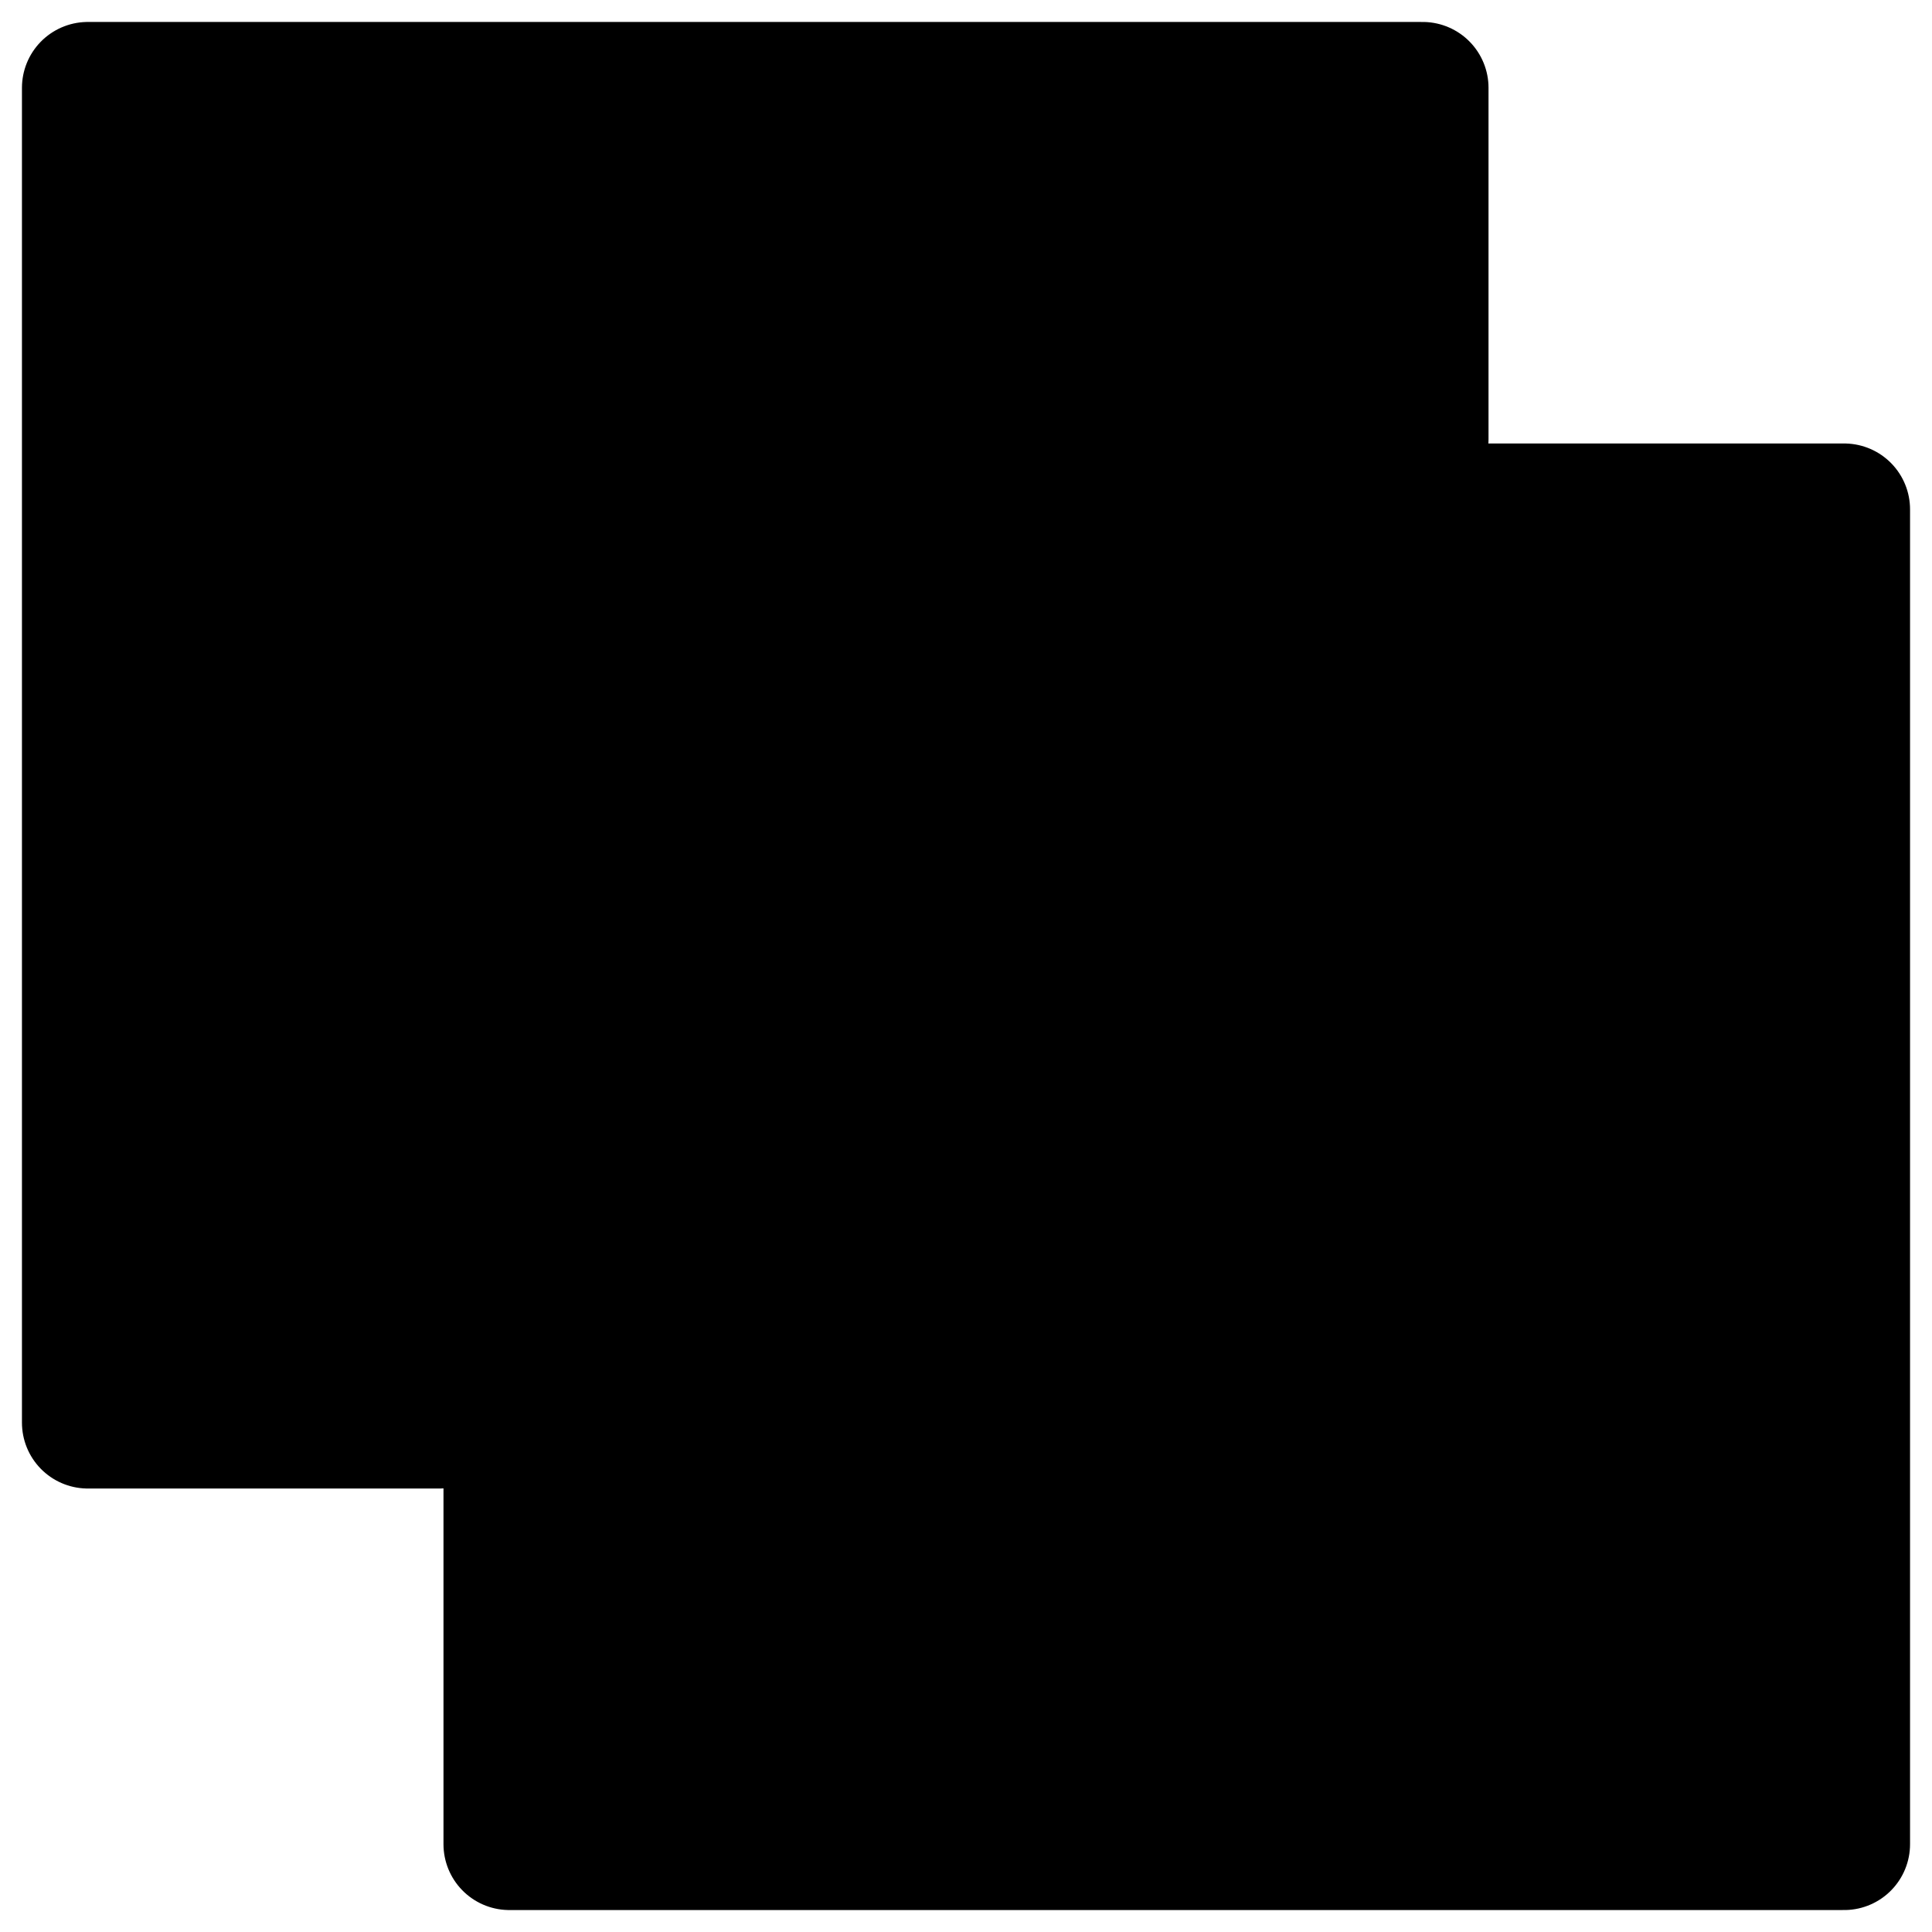
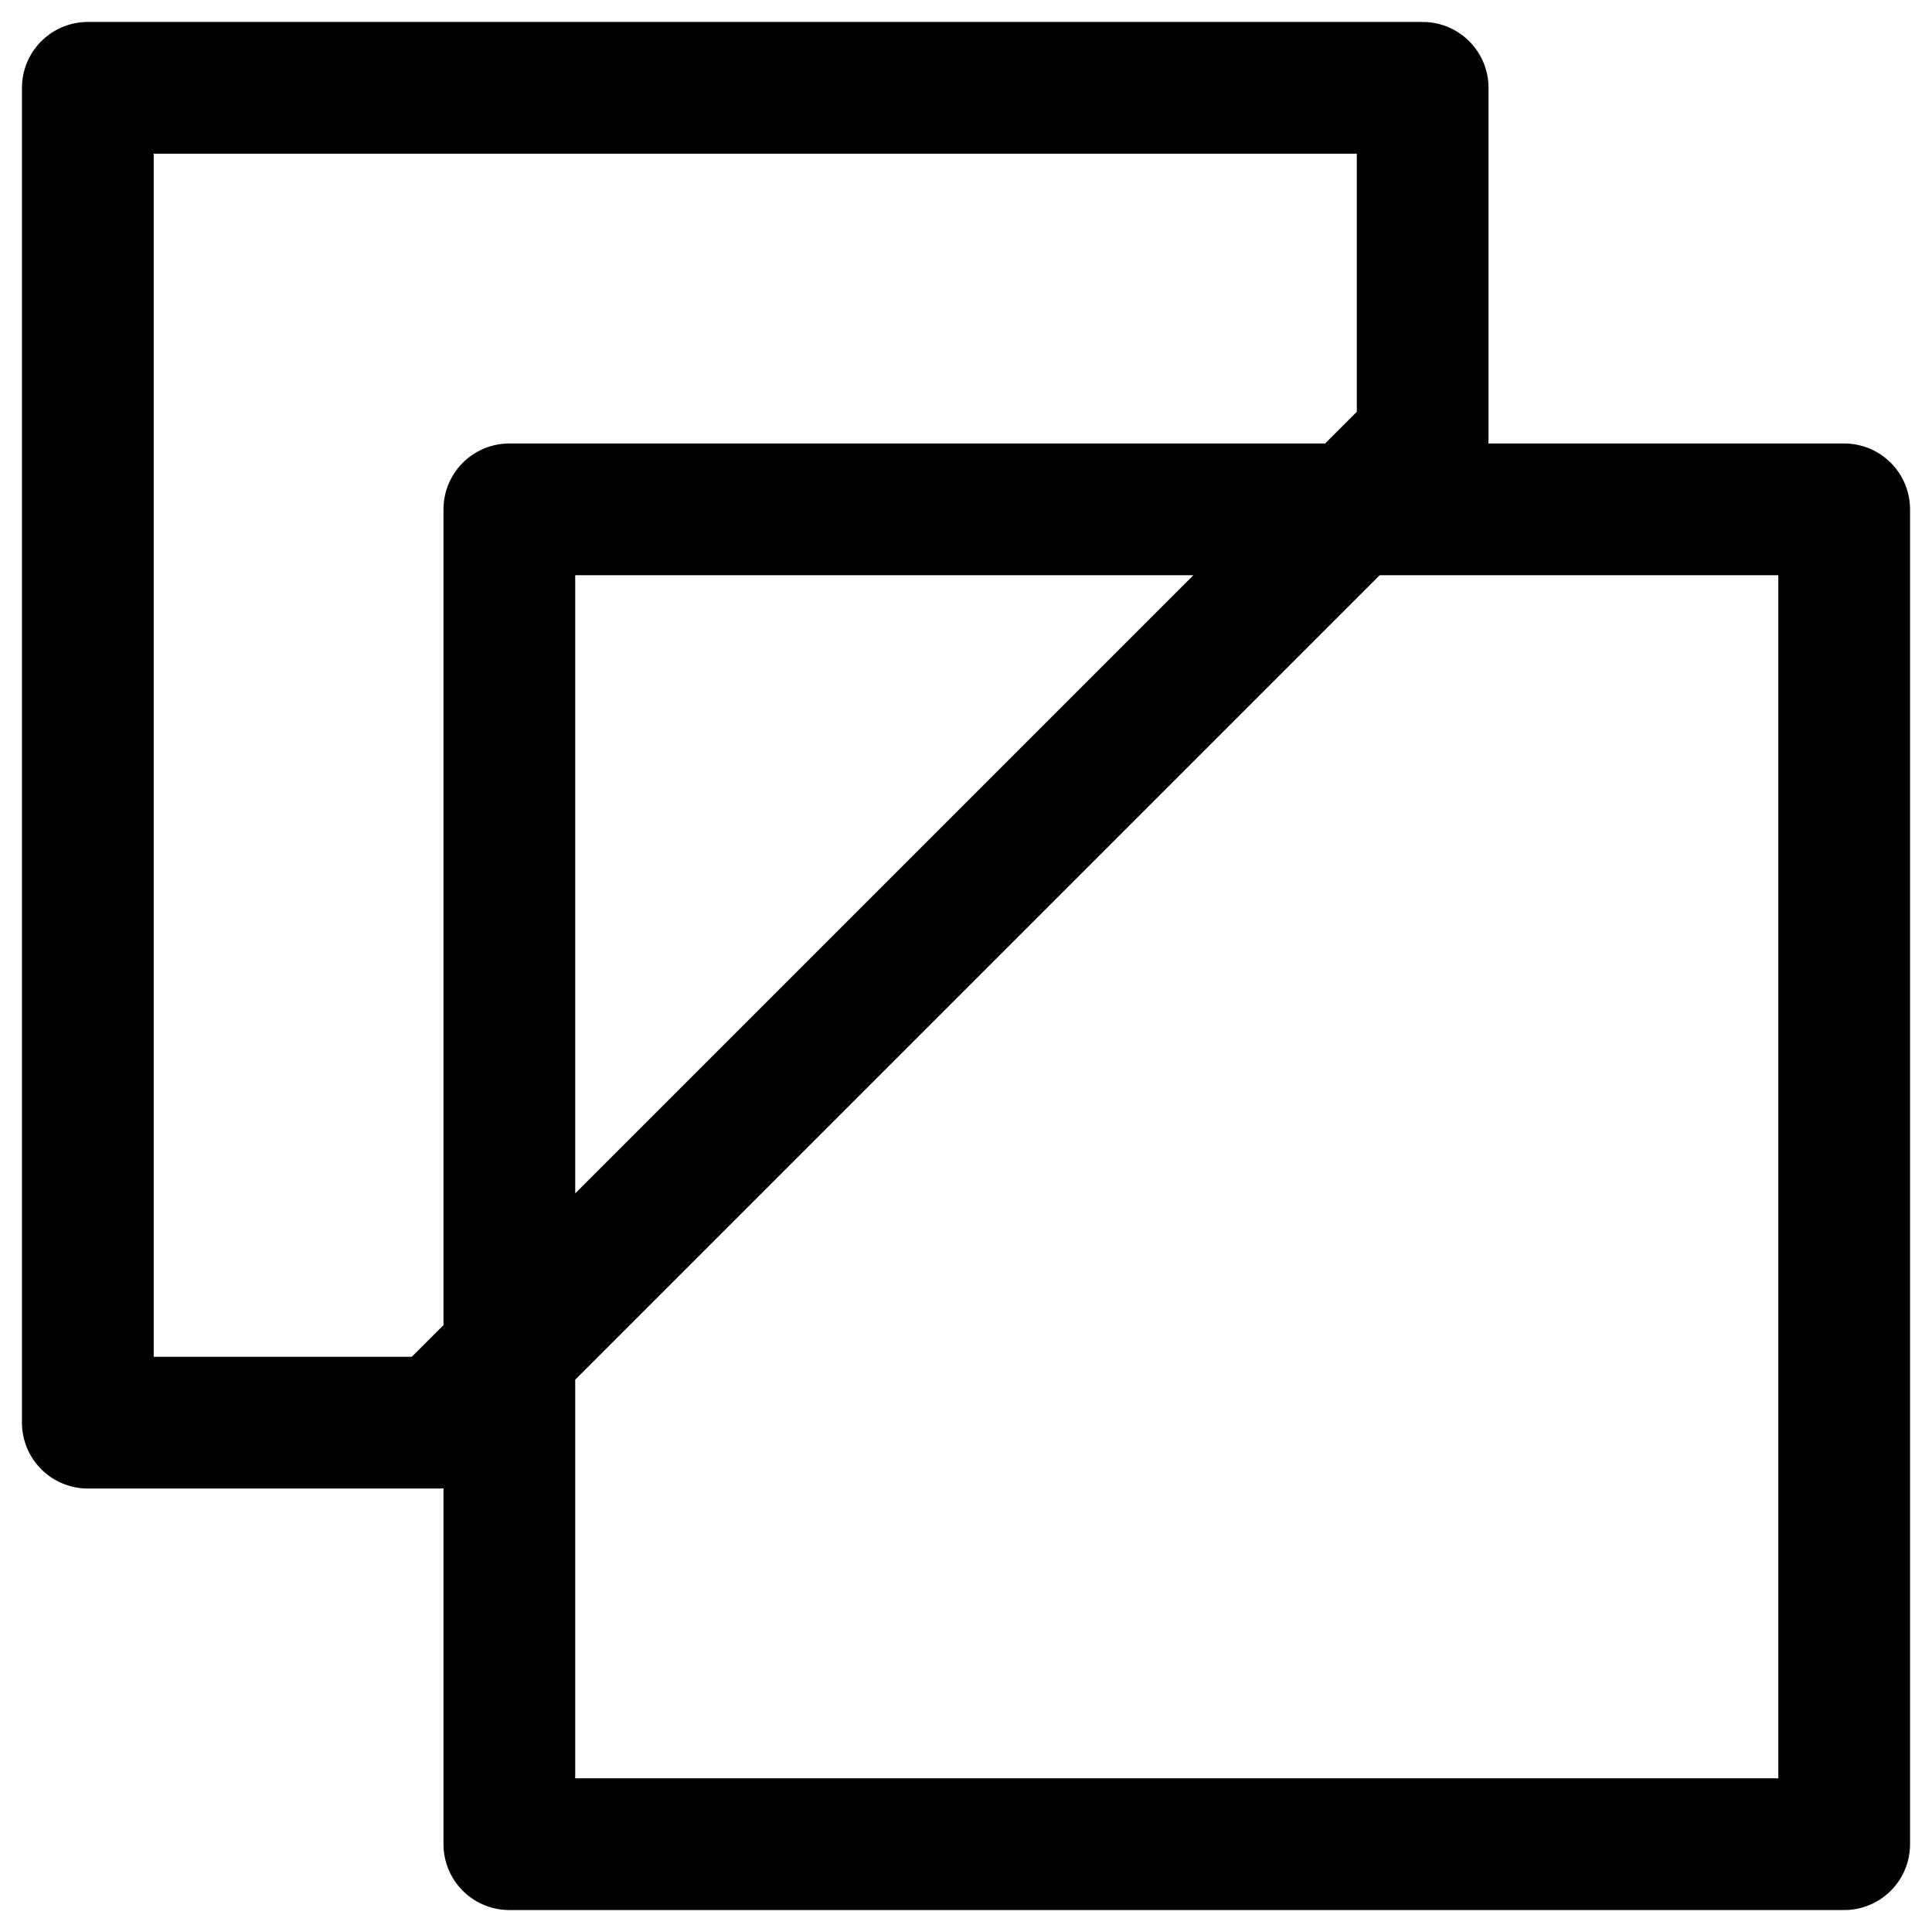
- <svg xmlns="http://www.w3.org/2000/svg" width="22" height="22" viewBox="0 0 22 22">
+ <svg xmlns="http://www.w3.org/2000/svg" width="22" height="22" viewBox="0 0 22 22" fill="none">
  <path d="M16.2 5V1H1V16.2H5L16.2 5ZM5.8 5.8V21H21V5.8H5.8Z" stroke="black" stroke-width="1.5" stroke-linecap="round" stroke-linejoin="round" />
</svg>
